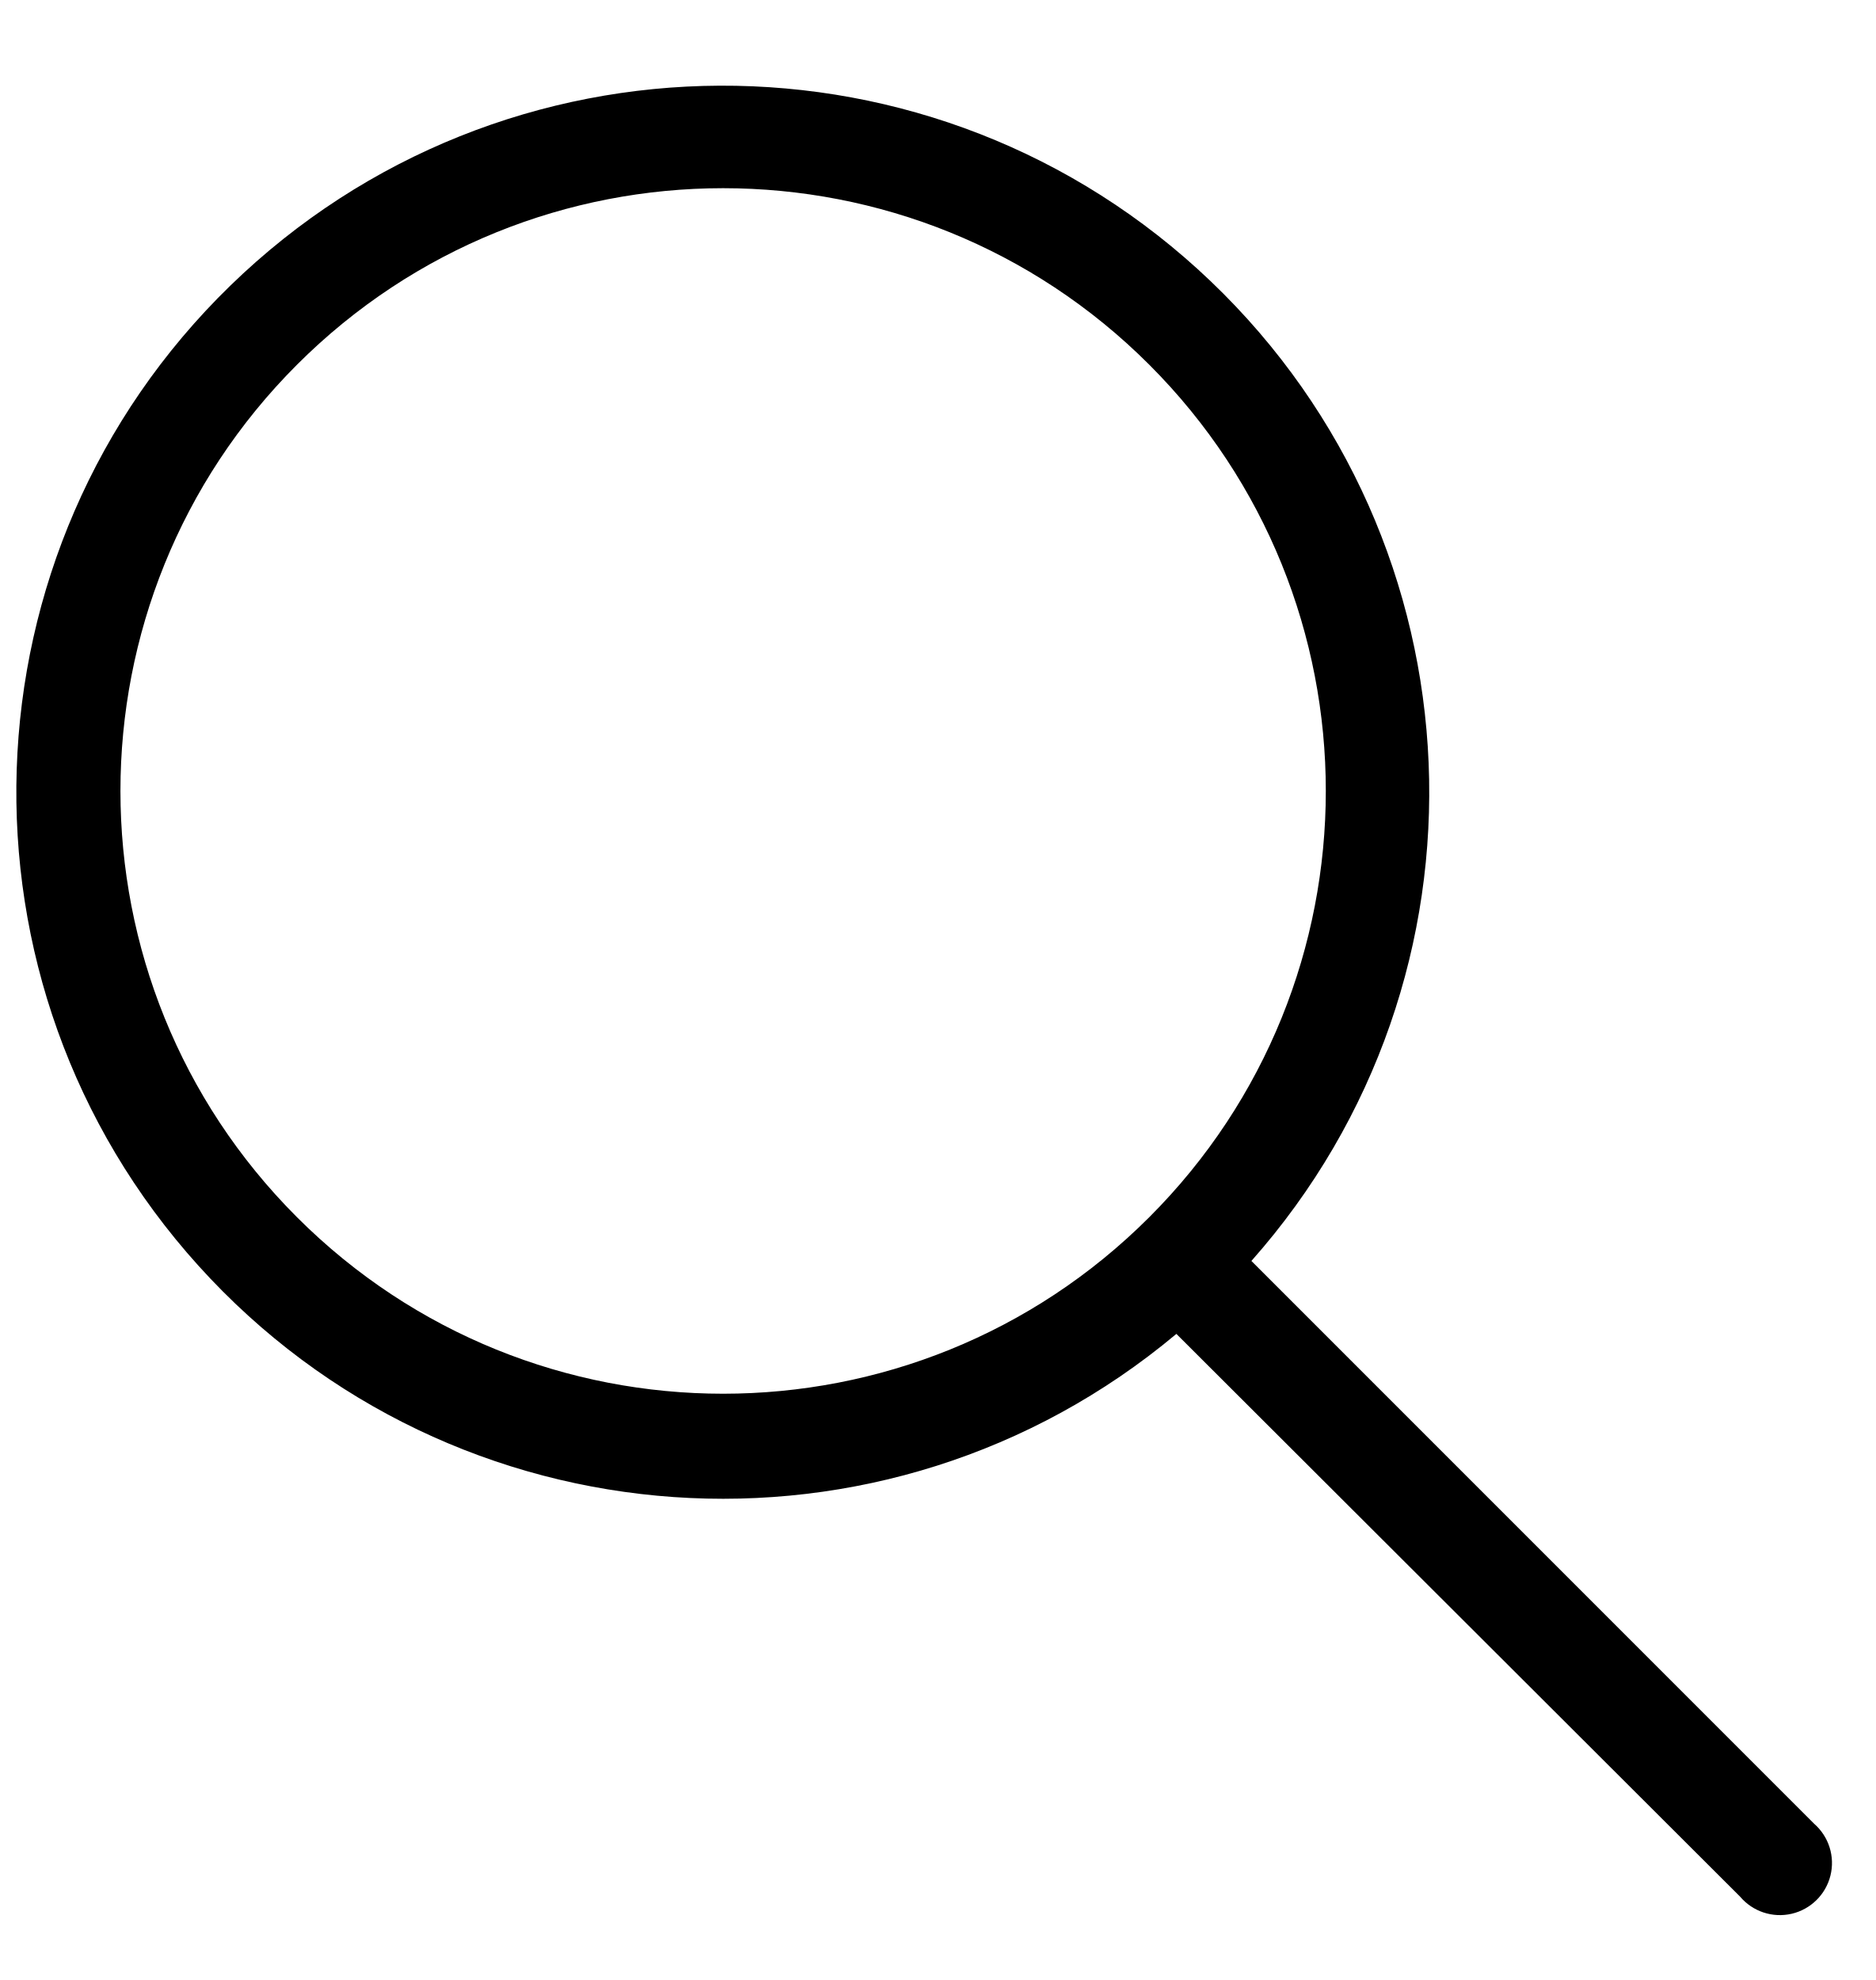
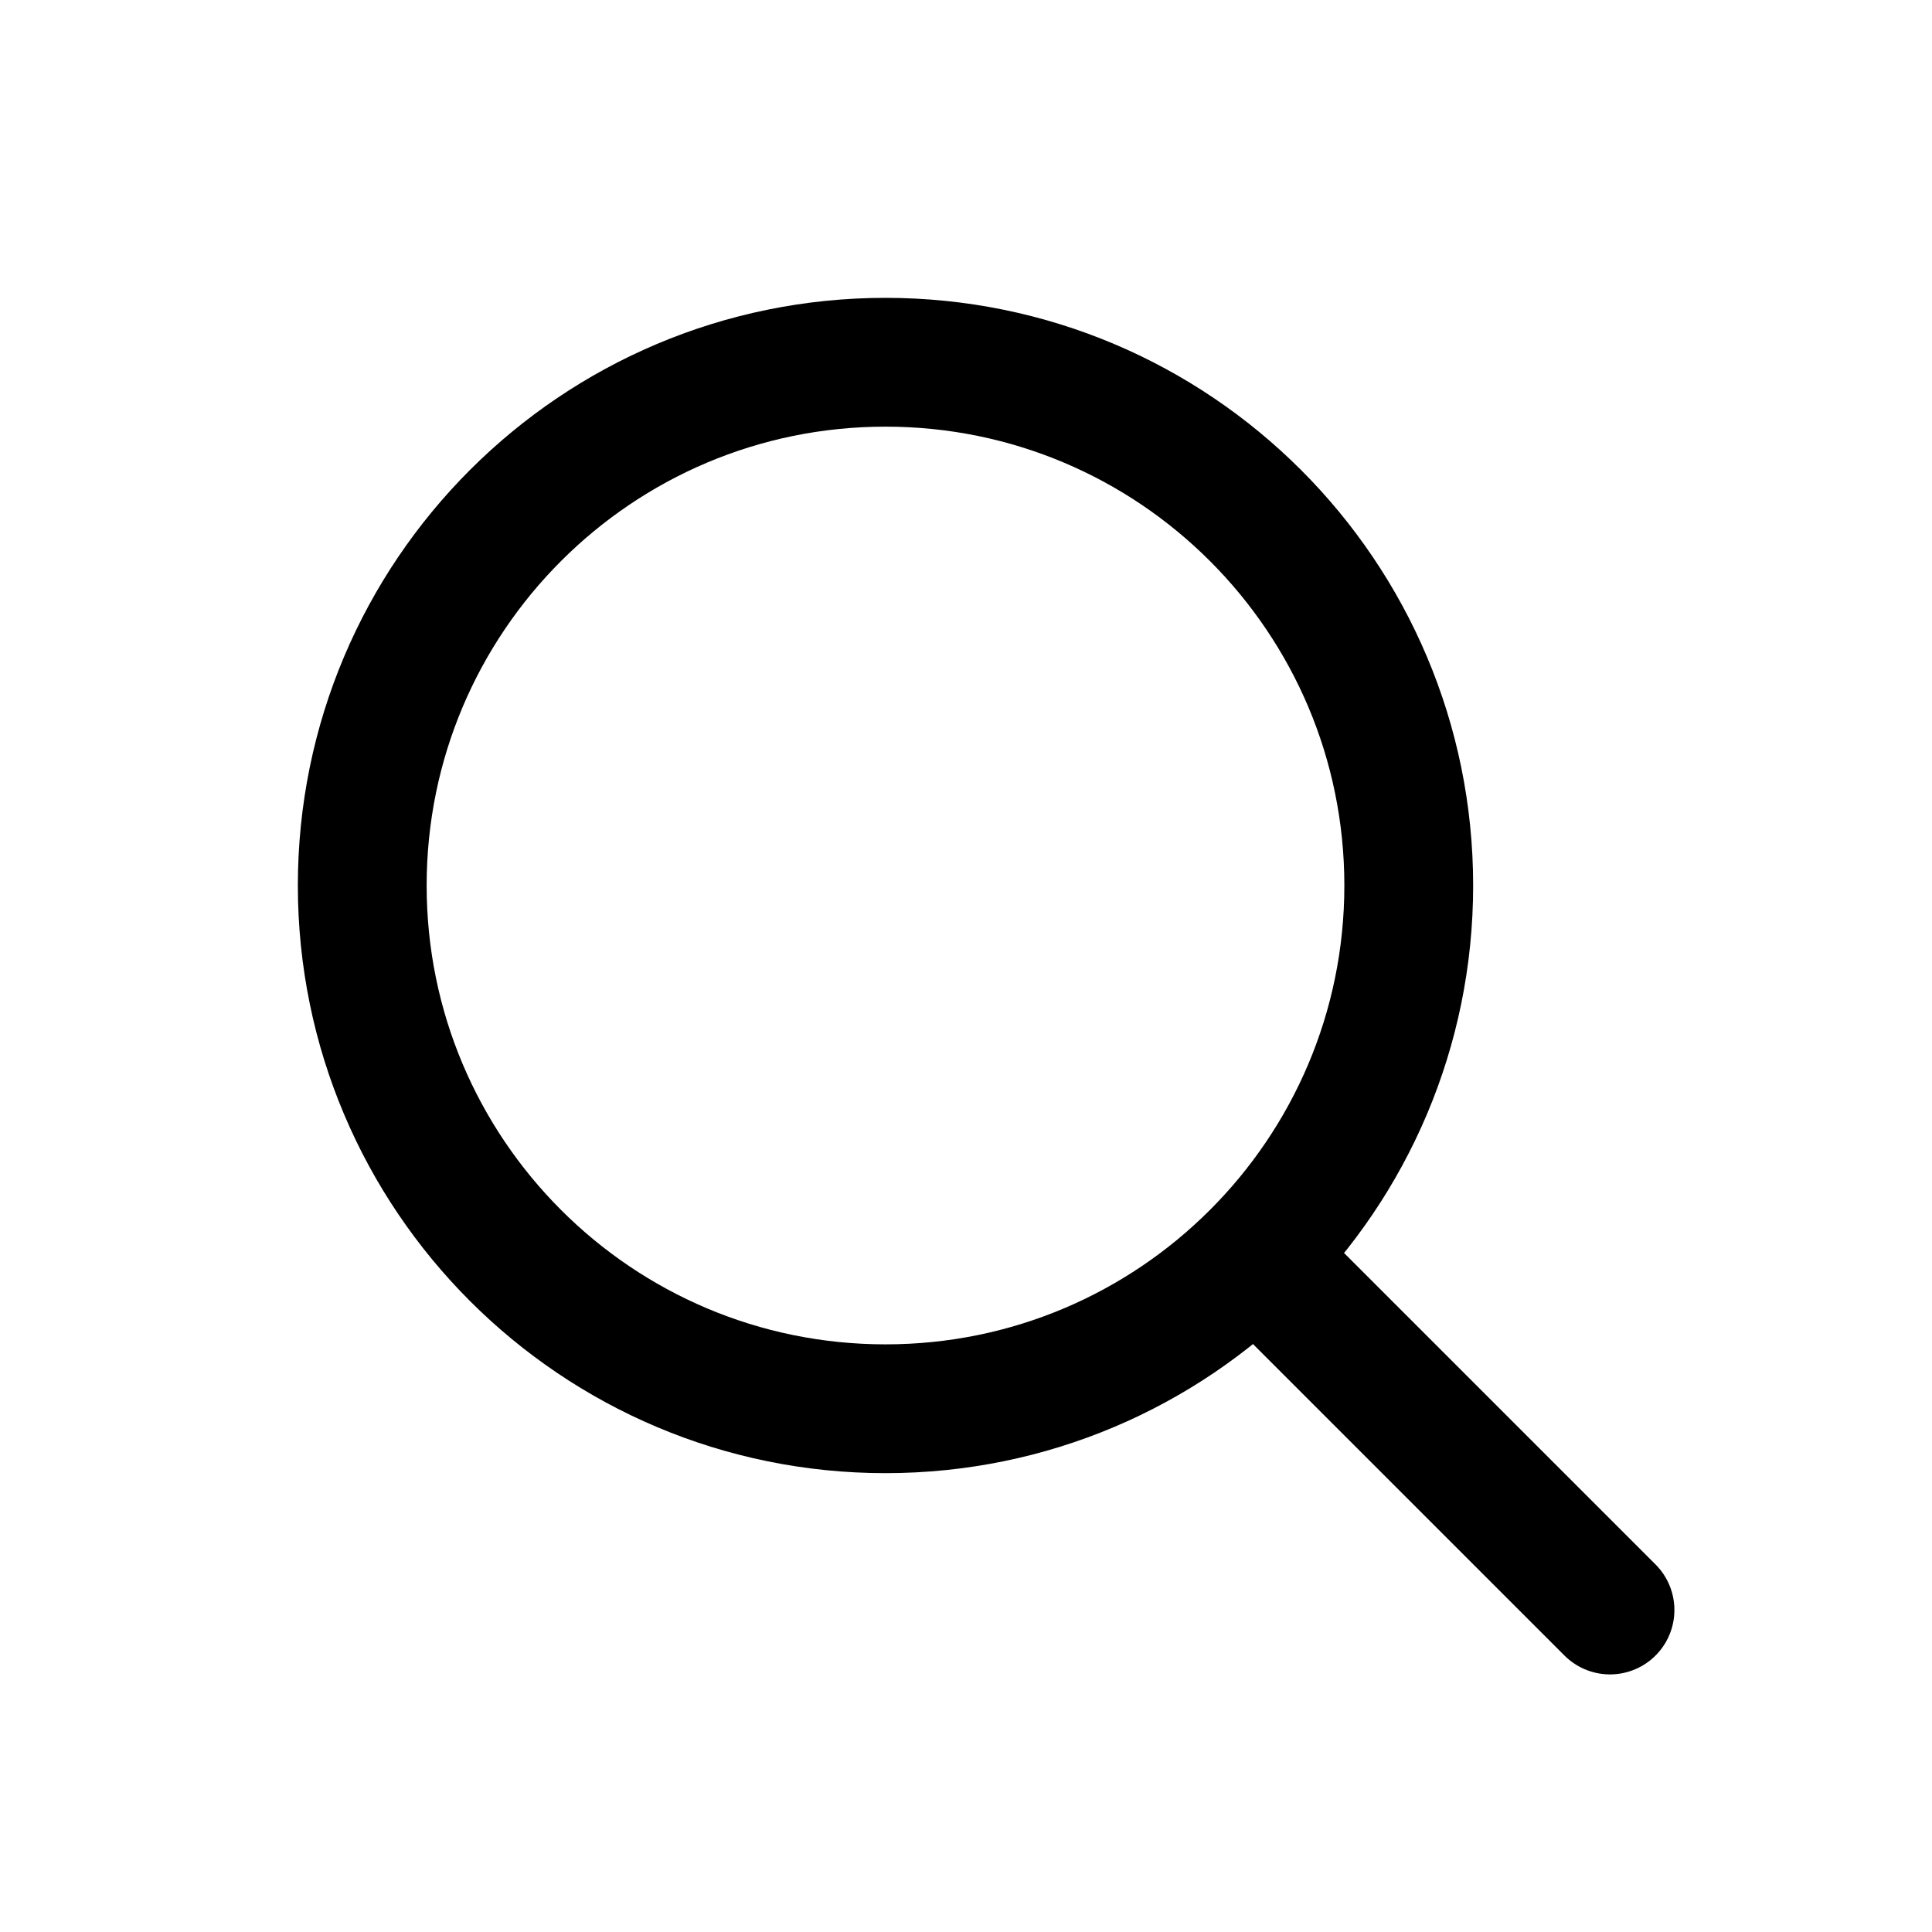
- <svg fill="none" class="icon icon-search" viewBox="0 0 18 19">
-   <path fill="currentColor" fill-rule="evenodd" d="M11.03 11.68A5.784 5.784 0 1 1 2.85 3.5a5.784 5.784 0 0 1 8.18 8.18m.26 1.12a6.78 6.78 0 1 1 .72-.7l5.4 5.4a.5.5 0 1 1-.71.7z" clip-rule="evenodd" />
+ <svg xmlns="http://www.w3.org/2000/svg" fill="none" stroke="currentColor" stroke-width="1.6" stroke-linecap="round" stroke-linejoin="round" class="icon icon-search" viewBox="0 0 24 24">
+   <circle cx="11" cy="11" r="6.5" />
+   <path d="m20 20-4.2-4.2" />
</svg>
